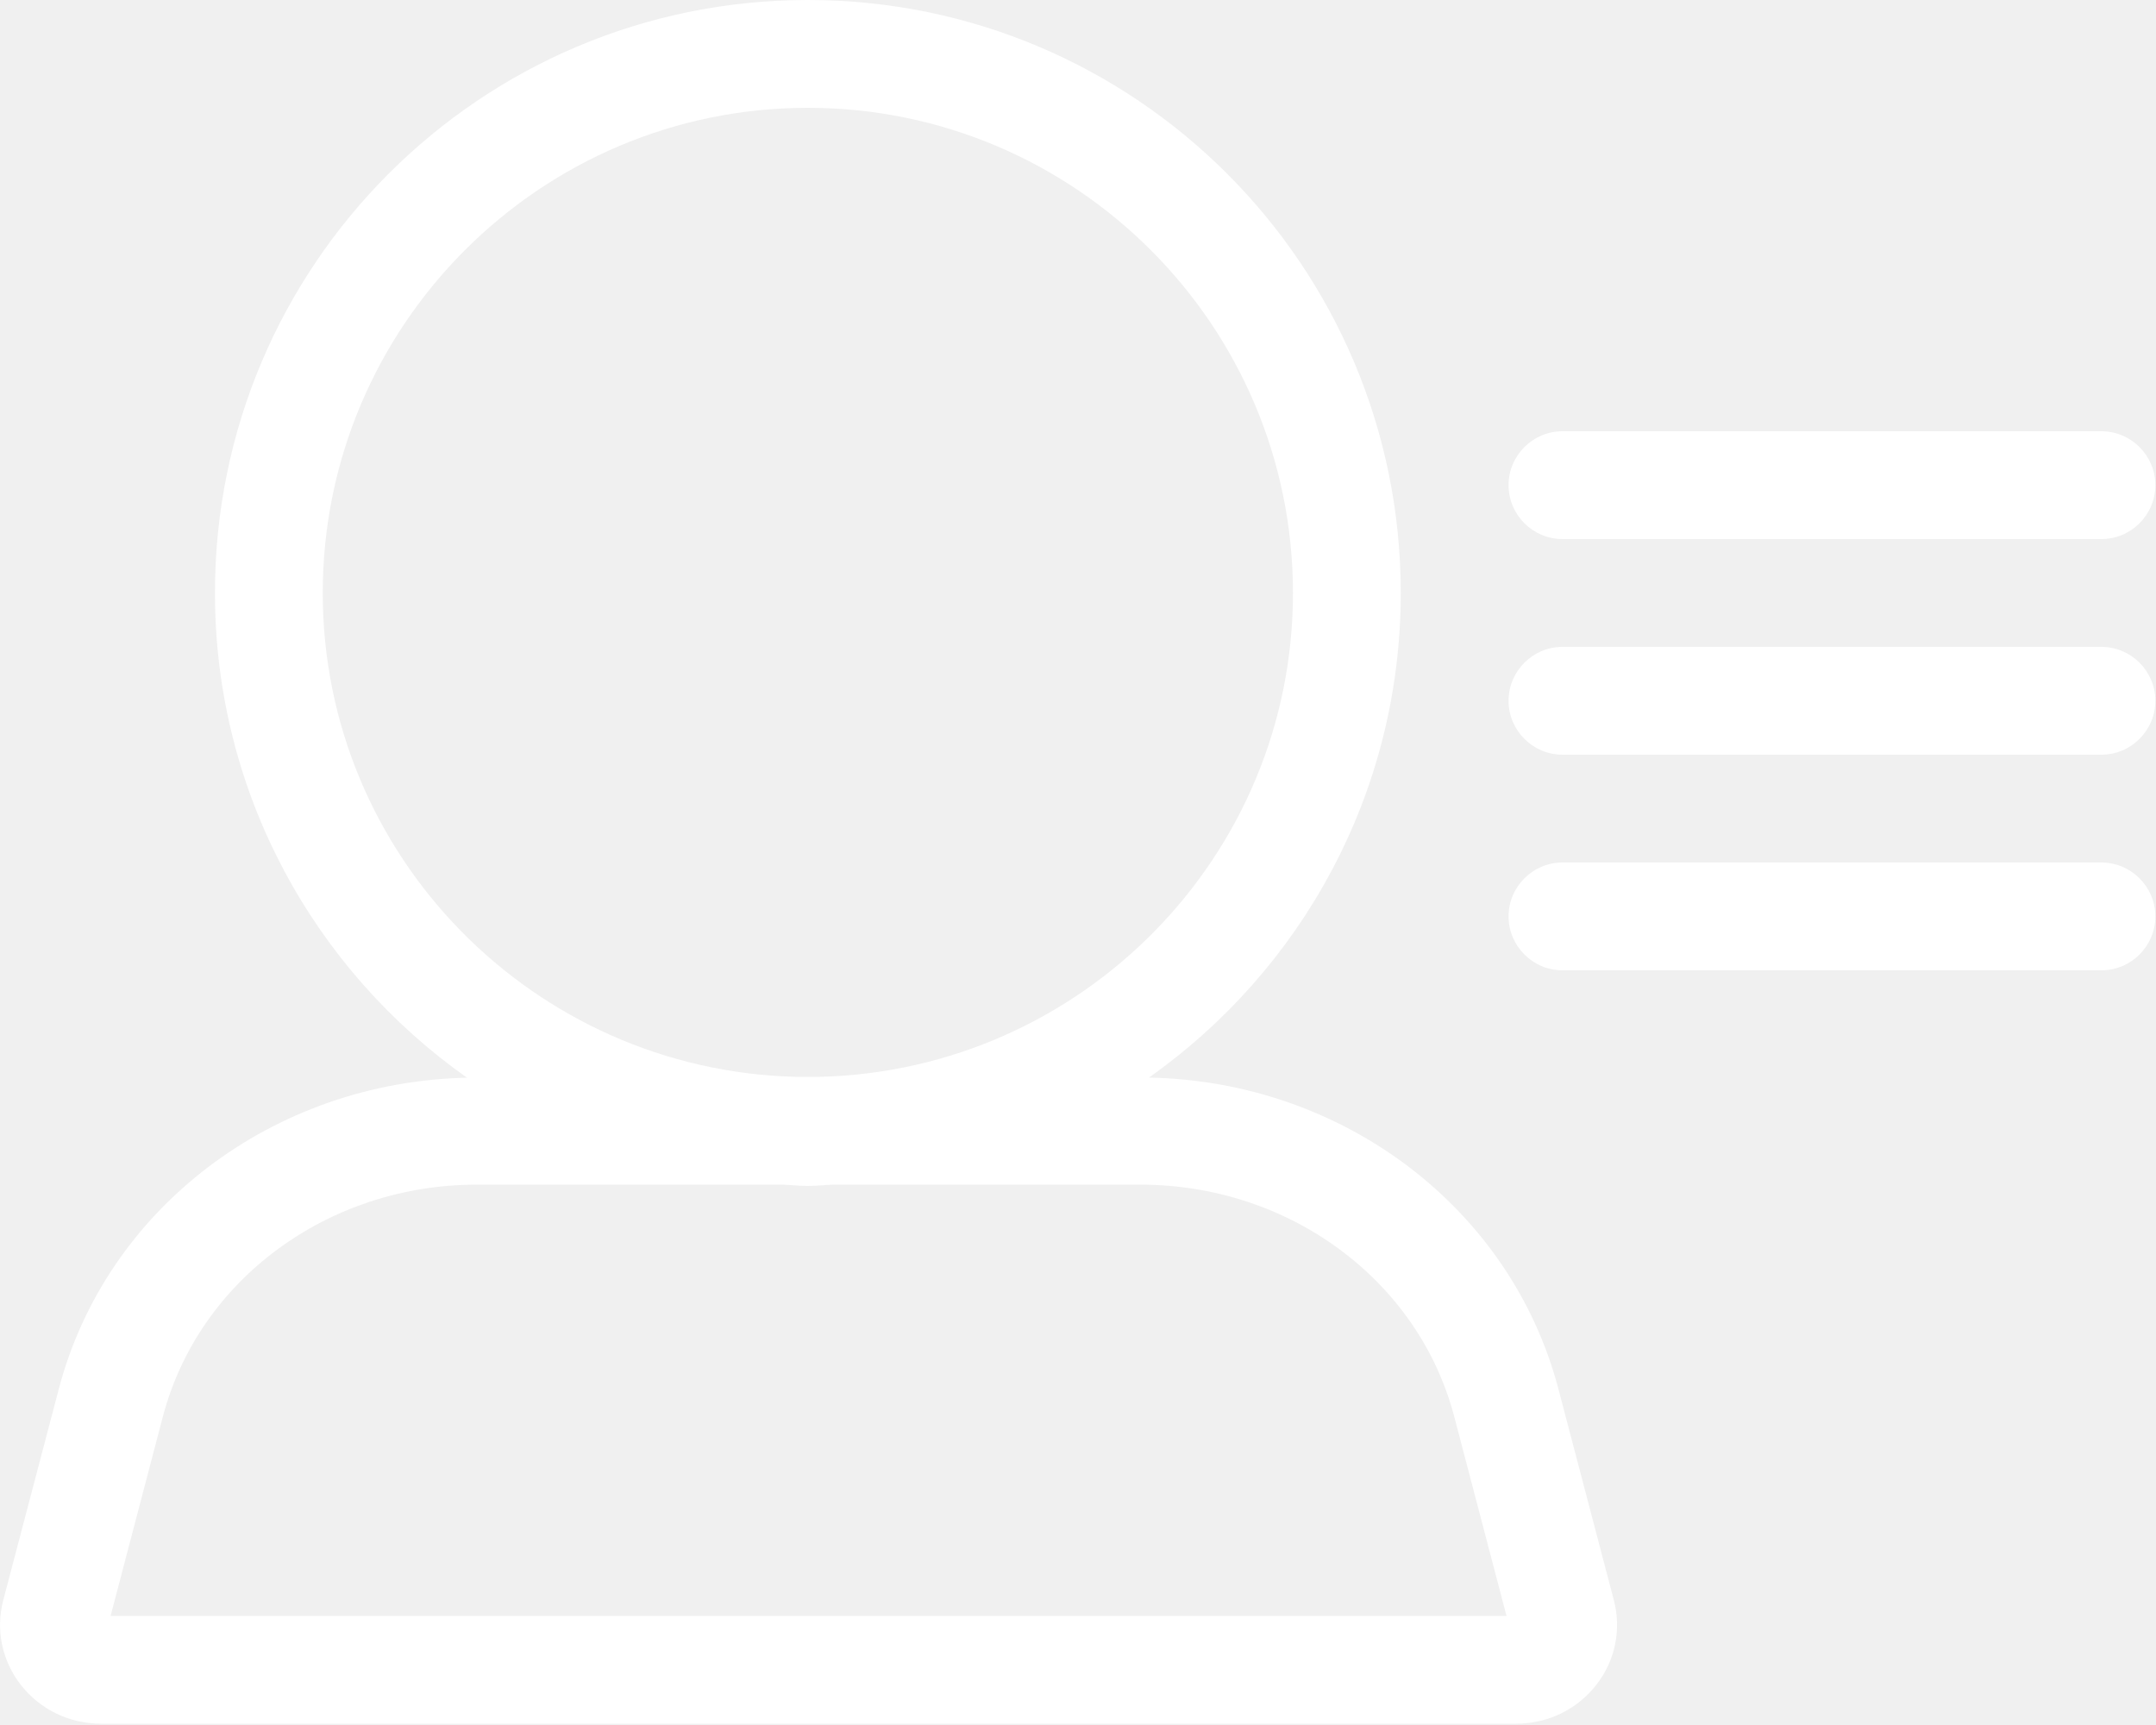
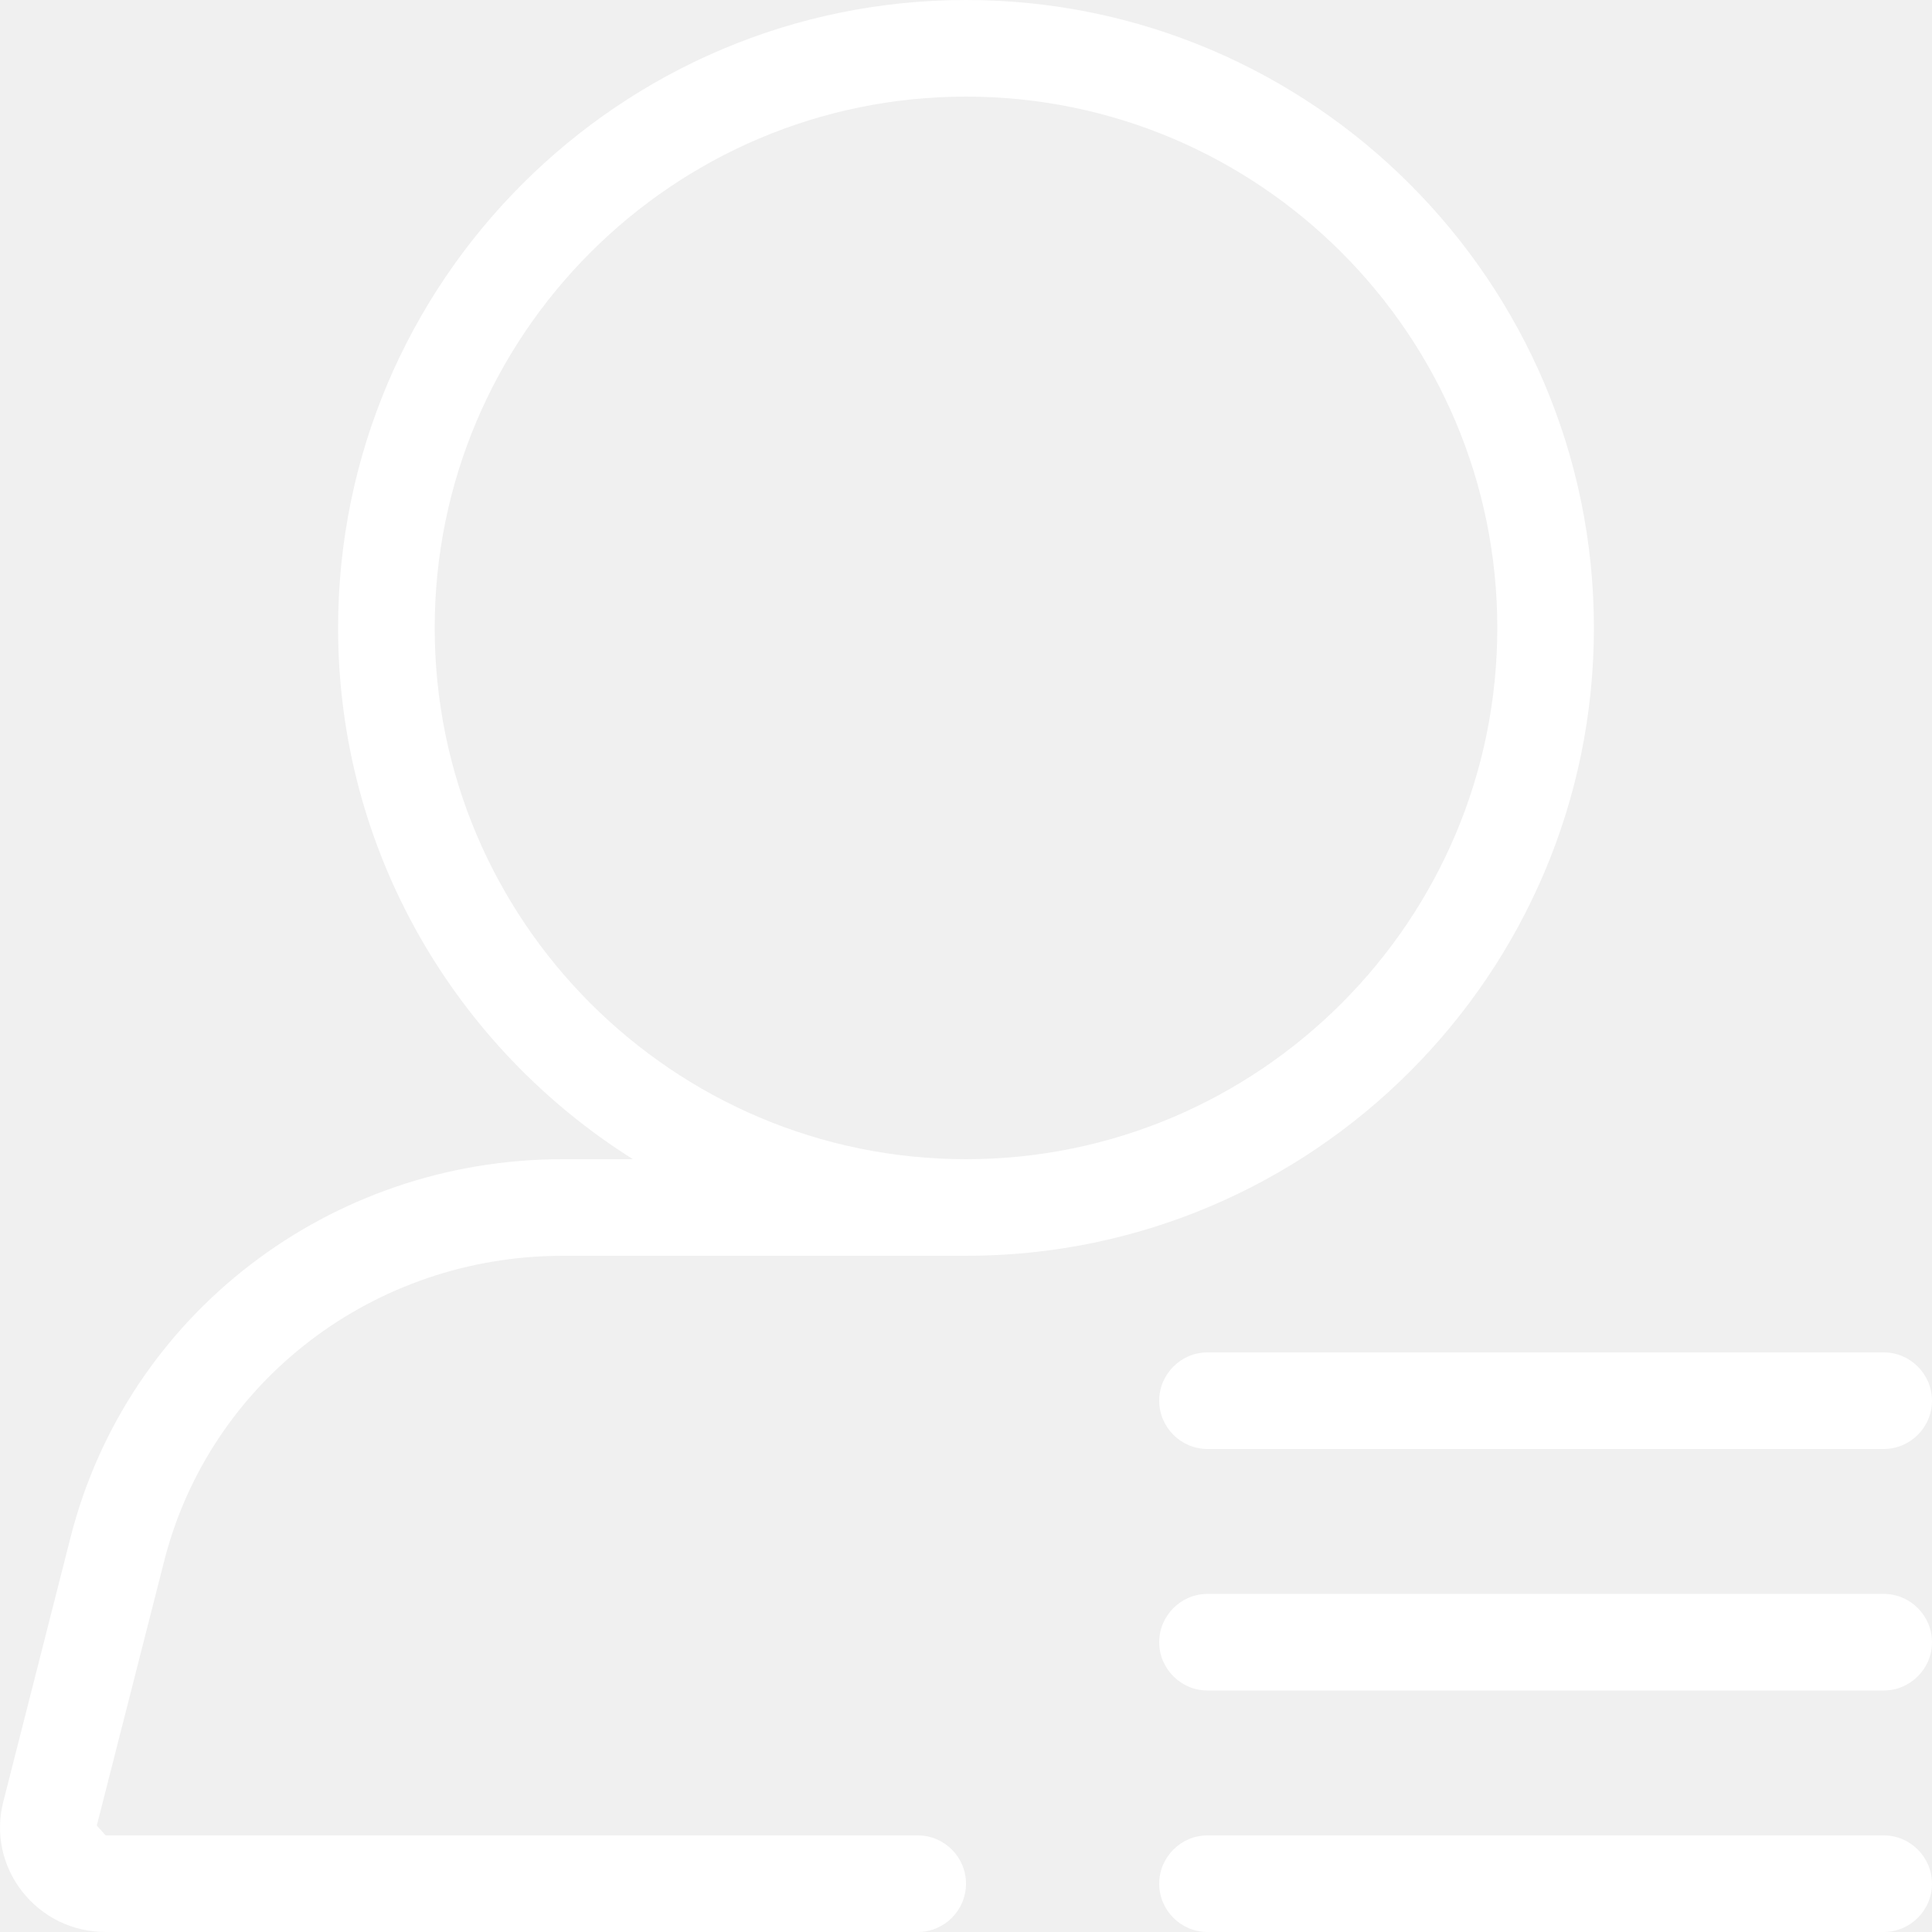
- <svg xmlns="http://www.w3.org/2000/svg" width="20px" height="16px" viewBox="0 0 20 16" version="1.1">
-   <defs />
-   <g id="Video-Centric-" stroke="none" stroke-width="1" fill="none" fill-rule="evenodd">
-     <g id="Video-Centric-3.0" transform="translate(-543, -592)" fill="#FFFFFF">
-       <g id="App">
-         <g id="call-control" transform="translate(287, 574)">
-           <g id="button" transform="translate(240, 0)">
-             <g id="meetings/participant-list-legacy_20_w" transform="translate(16, 16)">
-               <g id="participant-list-legacy_20_w" transform="translate(0, 2)">
-                 <g id="icon">
-                   <path d="M1.026,14.988 L1.511,13.139 C1.844,11.873 3.041,10.988 4.423,10.988 L7.262,10.988 C7.339,10.991 7.416,11 7.494,11 C7.572,11 7.649,10.991 7.727,10.988 L10.578,10.988 C11.96,10.988 13.157,11.873 13.49,13.139 L13.975,14.988 L1.026,14.988 Z M2.994,5.5 C2.994,3.018 5.013,1 7.494,1 C9.976,1 11.994,3.018 11.994,5.5 C11.994,7.941 10.037,9.925 7.61,9.988 L7.379,9.988 C4.952,9.925 2.994,7.941 2.994,5.5 Z M14.457,12.885 L14.971,14.843 C15.042,15.115 14.984,15.4 14.811,15.624 C14.632,15.855 14.36,15.988 14.063,15.988 L0.939,15.988 C0.642,15.988 0.369,15.855 0.19,15.624 C0.017,15.399 -0.041,15.115 0.03,14.843 L0.545,12.885 C0.984,11.209 2.535,10.035 4.332,9.996 C2.92,9 1.994,7.359 1.994,5.5 C1.994,2.463 4.457,0 7.494,0 C10.532,0 12.994,2.463 12.994,5.5 C12.994,7.359 12.069,8.999 10.658,9.995 C12.46,10.029 14.016,11.205 14.457,12.885 Z M14.494,5 C14.219,5 13.994,4.775 13.994,4.5 C13.994,4.225 14.219,4 14.494,4 L19.494,4 C19.769,4 19.994,4.225 19.994,4.5 C19.994,4.775 19.769,5 19.494,5 L14.494,5 Z M19.494,6 C19.769,6 19.994,6.225 19.994,6.5 C19.994,6.775 19.769,7 19.494,7 L14.494,7 C14.219,7 13.994,6.775 13.994,6.5 C13.994,6.225 14.219,6 14.494,6 L19.494,6 Z M19.494,8 C19.769,8 19.994,8.225 19.994,8.5 C19.994,8.775 19.769,9 19.494,9 L14.494,9 C14.219,9 13.994,8.775 13.994,8.5 C13.994,8.225 14.219,8 14.494,8 L19.494,8 Z" id="fill" />
-                 </g>
-               </g>
-             </g>
-           </g>
-         </g>
-       </g>
-     </g>
+ <svg xmlns="http://www.w3.org/2000/svg" width="20px" height="20px" viewBox="0 0 20 20" version="1.1">
+   <g stroke="none" fill="#FFFFFF" fill-rule="evenodd">
+     <path d="M19.5,16.5 C19.775,16.5 20,16.725 20,17 C20,17.275 19.775,17.5 19.5,17.5 L12.5,17.5 C12.225,17.5 12,17.275 12,17 C12,16.725 12.225,16.5 12.5,16.5 L19.5,16.5 Z M12,14.5 C12,14.225 12.225,14 12.5,14 L19.5,14 C19.775,14 20,14.225 20,14.5 C20,14.775 19.775,15 19.5,15 L12.5,15 C12.225,15 12,14.775 12,14.5 Z M19.5,19 C19.775,19 20,19.225 20,19.5 C20,19.775 19.775,20 19.5,20 L12.5,20 C12.225,20 12,19.775 12,19.5 C12,19.225 12.225,19 12.5,19 L19.5,19 Z M5.824,13 C3.869,13 2.173,14.299 1.7,16.158 L1.002,18.898 L1.094,19 L9.5,19 C9.776,19 10,19.224 10,19.5 C10,19.776 9.776,20 9.5,20 L1.094,20 C0.752,20 0.436,19.846 0.227,19.577 C0.022,19.313 -0.049,18.976 0.034,18.652 L0.731,15.912 C1.317,13.608 3.411,12 5.824,12 L6.552,12 C4.722,10.849 3.5,8.816 3.5,6.5 C3.5,2.916 6.416,0 10,0 C13.584,0 16.5,2.916 16.5,6.5 C16.5,10.084 13.584,13 10,13 L5.824,13 Z M4.5,6.5 C4.5,9.532 6.967,12 10,12 C13.033,12 15.5,9.532 15.5,6.5 C15.5,3.468 13.033,1 10,1 C6.967,1 4.5,3.468 4.5,6.5 Z" />
  </g>
</svg>
